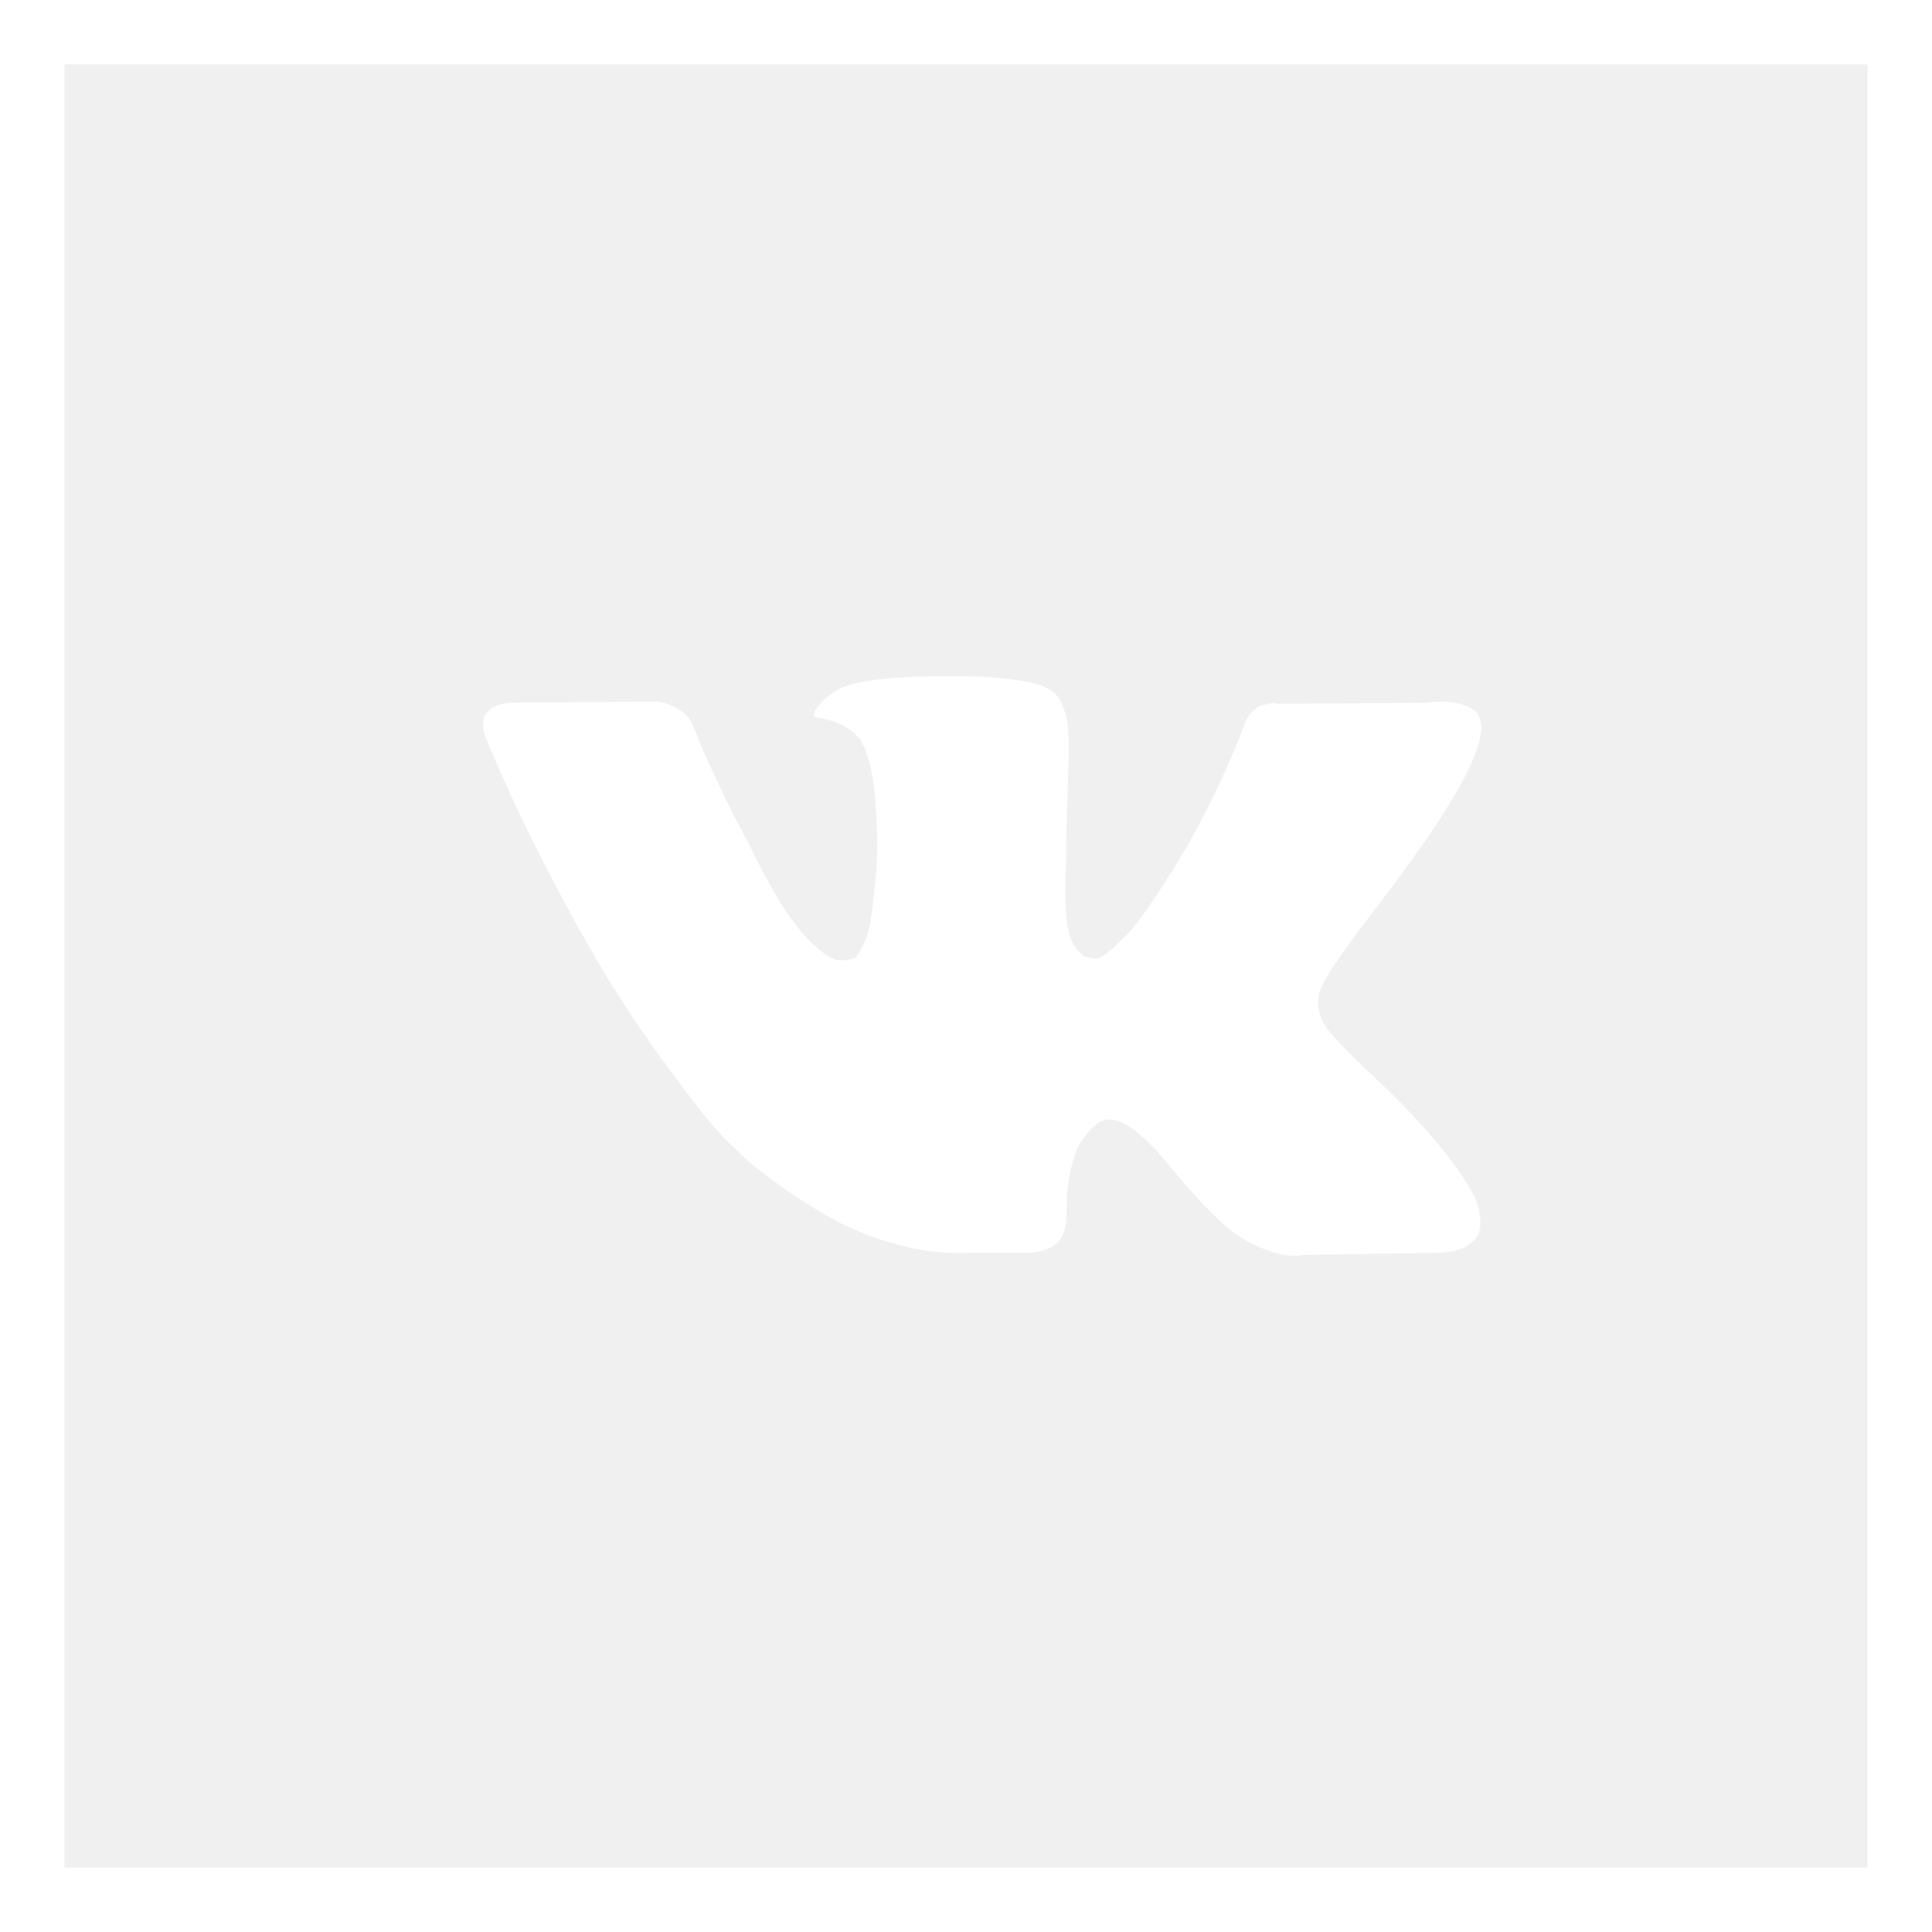
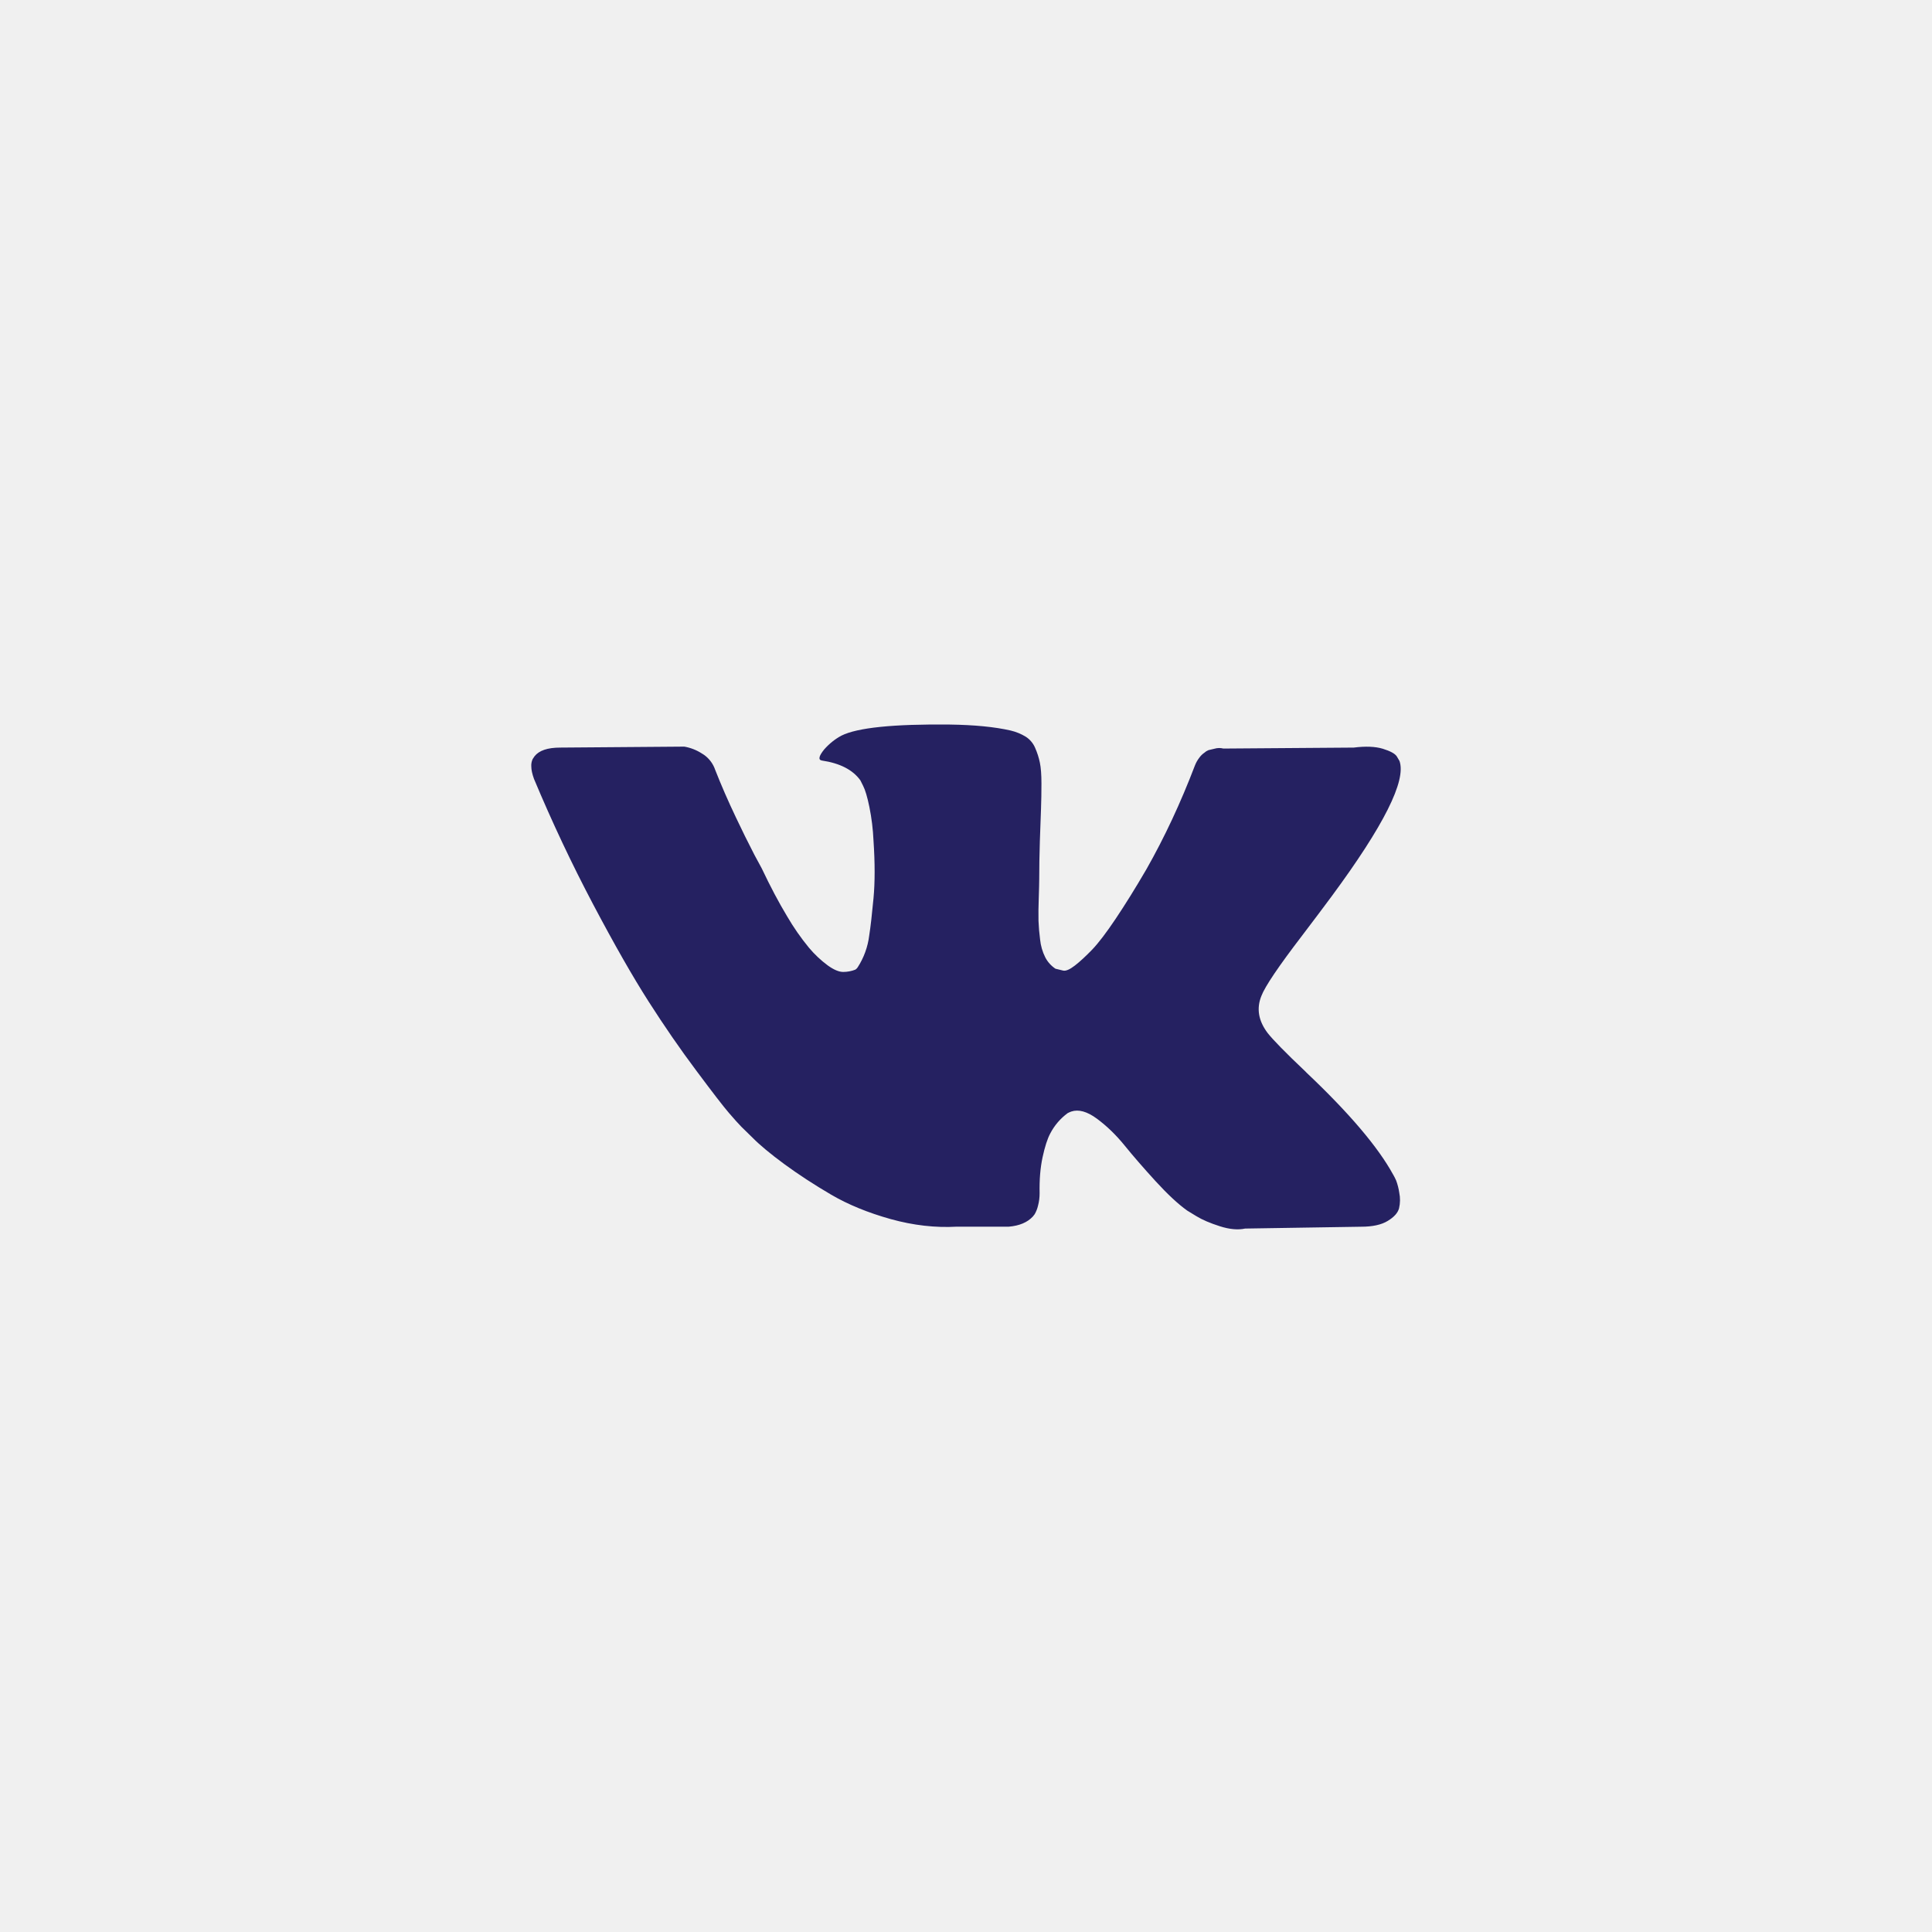
- <svg xmlns="http://www.w3.org/2000/svg" width="60" height="60" viewBox="0 0 60 60">
-   <g fill="none" fill-rule="evenodd">
-     <path stroke="#FFF" stroke-width="2" d="M1 1h58v58H1z" />
-     <path fill="#FFF" d="M45.836 37.256a2.183 2.183 0 0 0-.105-.205c-.538-.986-1.566-2.196-3.083-3.63l-.032-.034-.016-.016-.017-.016h-.016c-.688-.668-1.124-1.117-1.307-1.347-.334-.438-.409-.882-.226-1.331.129-.34.613-1.056 1.452-2.152.442-.58.791-1.045 1.05-1.396 1.86-2.519 2.668-4.128 2.42-4.83l-.096-.163c-.064-.099-.231-.189-.5-.271-.27-.082-.613-.096-1.033-.041l-4.648.033c-.076-.027-.183-.025-.323.008l-.21.05-.081.04-.064.05a.721.721 0 0 0-.178.172 1.129 1.129 0 0 0-.161.288 27.045 27.045 0 0 1-1.727 3.696 35.04 35.04 0 0 1-1.098 1.765c-.333.498-.613.865-.839 1.1-.226.236-.43.425-.614.567-.183.143-.322.203-.419.181a11.768 11.768 0 0 1-.275-.066 1.085 1.085 0 0 1-.363-.402 1.825 1.825 0 0 1-.185-.64 7.158 7.158 0 0 1-.057-.666c-.005-.186-.003-.45.008-.789.012-.34.017-.569.017-.69 0-.416.008-.867.024-1.355.016-.487.029-.873.04-1.157.011-.285.016-.586.016-.904 0-.318-.019-.567-.056-.747a2.587 2.587 0 0 0-.17-.526.88.88 0 0 0-.33-.394 1.846 1.846 0 0 0-.541-.222c-.57-.132-1.297-.203-2.18-.214-2-.022-3.286.11-3.857.395-.226.12-.43.284-.613.492-.194.241-.22.373-.08.395.645.098 1.102.333 1.371.706l.097.197c.075.142.15.394.226.756.075.36.124.76.145 1.198.054.8.054 1.484 0 2.054-.054.57-.105 1.013-.153 1.33a2.698 2.698 0 0 1-.218.772 3.276 3.276 0 0 1-.194.362.281.281 0 0 1-.08.082 1.19 1.19 0 0 1-.436.082c-.151 0-.334-.077-.549-.23a3.9 3.9 0 0 1-.67-.632 8.447 8.447 0 0 1-.783-1.126 19.729 19.729 0 0 1-.904-1.708l-.258-.476a41.317 41.317 0 0 1-.661-1.34 26.034 26.034 0 0 1-.743-1.7 1.08 1.08 0 0 0-.387-.525l-.08-.05a1.098 1.098 0 0 0-.26-.139 1.69 1.69 0 0 0-.37-.107l-4.423.033c-.452 0-.758.104-.92.312l-.064.099a.54.54 0 0 0-.049.263c0 .12.032.268.097.443a54.652 54.652 0 0 0 2.106 4.468c.759 1.435 1.418 2.59 1.977 3.466a40.93 40.93 0 0 0 1.711 2.48c.581.778.966 1.276 1.154 1.495.188.22.336.383.444.493l.404.394c.258.263.637.577 1.137.944s1.055.729 1.663 1.085a8.935 8.935 0 0 0 2.123.87 7.221 7.221 0 0 0 2.356.271h1.856c.377-.033.662-.153.856-.361l.064-.083a1.1 1.1 0 0 0 .12-.303c.039-.137.057-.288.057-.452-.01-.47.025-.895.105-1.273.08-.377.172-.662.275-.854a2.096 2.096 0 0 1 .621-.722 1.05 1.05 0 0 1 .13-.058c.257-.087.561-.003.911.255.35.257.678.575.985.953.307.378.675.802 1.106 1.273.43.47.807.82 1.13 1.051l.322.197c.216.132.495.252.84.362.343.109.645.136.903.082l4.132-.066c.409 0 .727-.069.952-.205.226-.137.36-.288.404-.452.043-.164.045-.35.008-.559a2.093 2.093 0 0 0-.113-.435" />
-   </g>
+ <svg xmlns="http://www.w3.org/2000/svg" width="40" height="40" viewBox="0 0 40 40">
+   <path fill="#252161" fill-rule="evenodd" d="M28.844 24.32c-.313-.573-.91-1.275-1.79-2.108l-.028-.029c-.42-.397-.672-.658-.778-.792-.194-.254-.238-.511-.132-.772.075-.197.357-.614.844-1.25.256-.337.459-.607.609-.81 1.08-1.463 1.55-2.397 1.406-2.804l-.056-.095c-.038-.058-.135-.11-.29-.158-.157-.047-.357-.055-.6-.024l-2.7.02a.345.345 0 0 0-.187.004l-.122.029-.047.024-.037.029a.419.419 0 0 0-.103.1.656.656 0 0 0-.094.166c-.294.77-.628 1.485-1.003 2.146-.23.395-.443.736-.637 1.026-.194.289-.356.502-.487.639-.132.136-.25.246-.357.329-.106.082-.187.117-.243.105a6.833 6.833 0 0 1-.16-.039.63.63 0 0 1-.21-.233 1.06 1.06 0 0 1-.108-.372 4.156 4.156 0 0 1-.033-.386 8.221 8.221 0 0 1 .005-.458c.006-.198.01-.331.01-.401 0-.242.004-.504.013-.787.01-.283.017-.507.024-.672.006-.165.009-.34.009-.525 0-.184-.011-.329-.033-.434a1.502 1.502 0 0 0-.098-.305.511.511 0 0 0-.192-.229 1.072 1.072 0 0 0-.314-.129c-.331-.076-.753-.117-1.265-.124-1.162-.012-1.91.064-2.24.23-.131.07-.25.165-.356.285-.113.14-.128.217-.047.23.375.056.64.193.796.41l.057.114c.043.083.087.229.13.439a4.5 4.5 0 0 1 .085.696c.031.464.031.861 0 1.192-.031.33-.06.588-.089.773a1.567 1.567 0 0 1-.239.658.163.163 0 0 1-.047.047.691.691 0 0 1-.253.048c-.087 0-.194-.045-.318-.134a2.265 2.265 0 0 1-.39-.367 4.905 4.905 0 0 1-.454-.653c-.169-.28-.344-.61-.525-.992l-.15-.277a23.99 23.99 0 0 1-.384-.777c-.162-.34-.306-.67-.43-.987a.627.627 0 0 0-.226-.305l-.047-.03a.981.981 0 0 0-.365-.143l-2.568.02c-.263 0-.44.06-.534.181l-.038.057a.313.313 0 0 0-.028.153c0 .07.019.156.056.258.375.896.783 1.76 1.223 2.594.44.833.823 1.504 1.148 2.012.325.509.656.989.994 1.44.337.452.56.741.67.868.11.128.195.223.257.286l.235.23c.15.152.37.335.66.548.291.213.613.423.966.63.353.206.764.374 1.232.505.469.13.925.182 1.369.157h1.077c.219-.019.385-.089.497-.21l.037-.047a.64.64 0 0 0 .07-.177.985.985 0 0 0 .033-.262c-.006-.273.014-.52.061-.74.047-.218.1-.384.16-.495a1.217 1.217 0 0 1 .36-.42.61.61 0 0 1 .075-.033c.15-.05.327-.002.53.148s.394.334.572.553c.178.22.392.466.642.74.25.273.468.476.656.61l.187.114c.125.077.288.146.488.21s.374.08.524.048l2.4-.038c.237 0 .421-.04.552-.12.132-.08.21-.167.235-.262a.751.751 0 0 0 .004-.324 1.215 1.215 0 0 0-.065-.253 1.268 1.268 0 0 0-.061-.12z" />
</svg>
